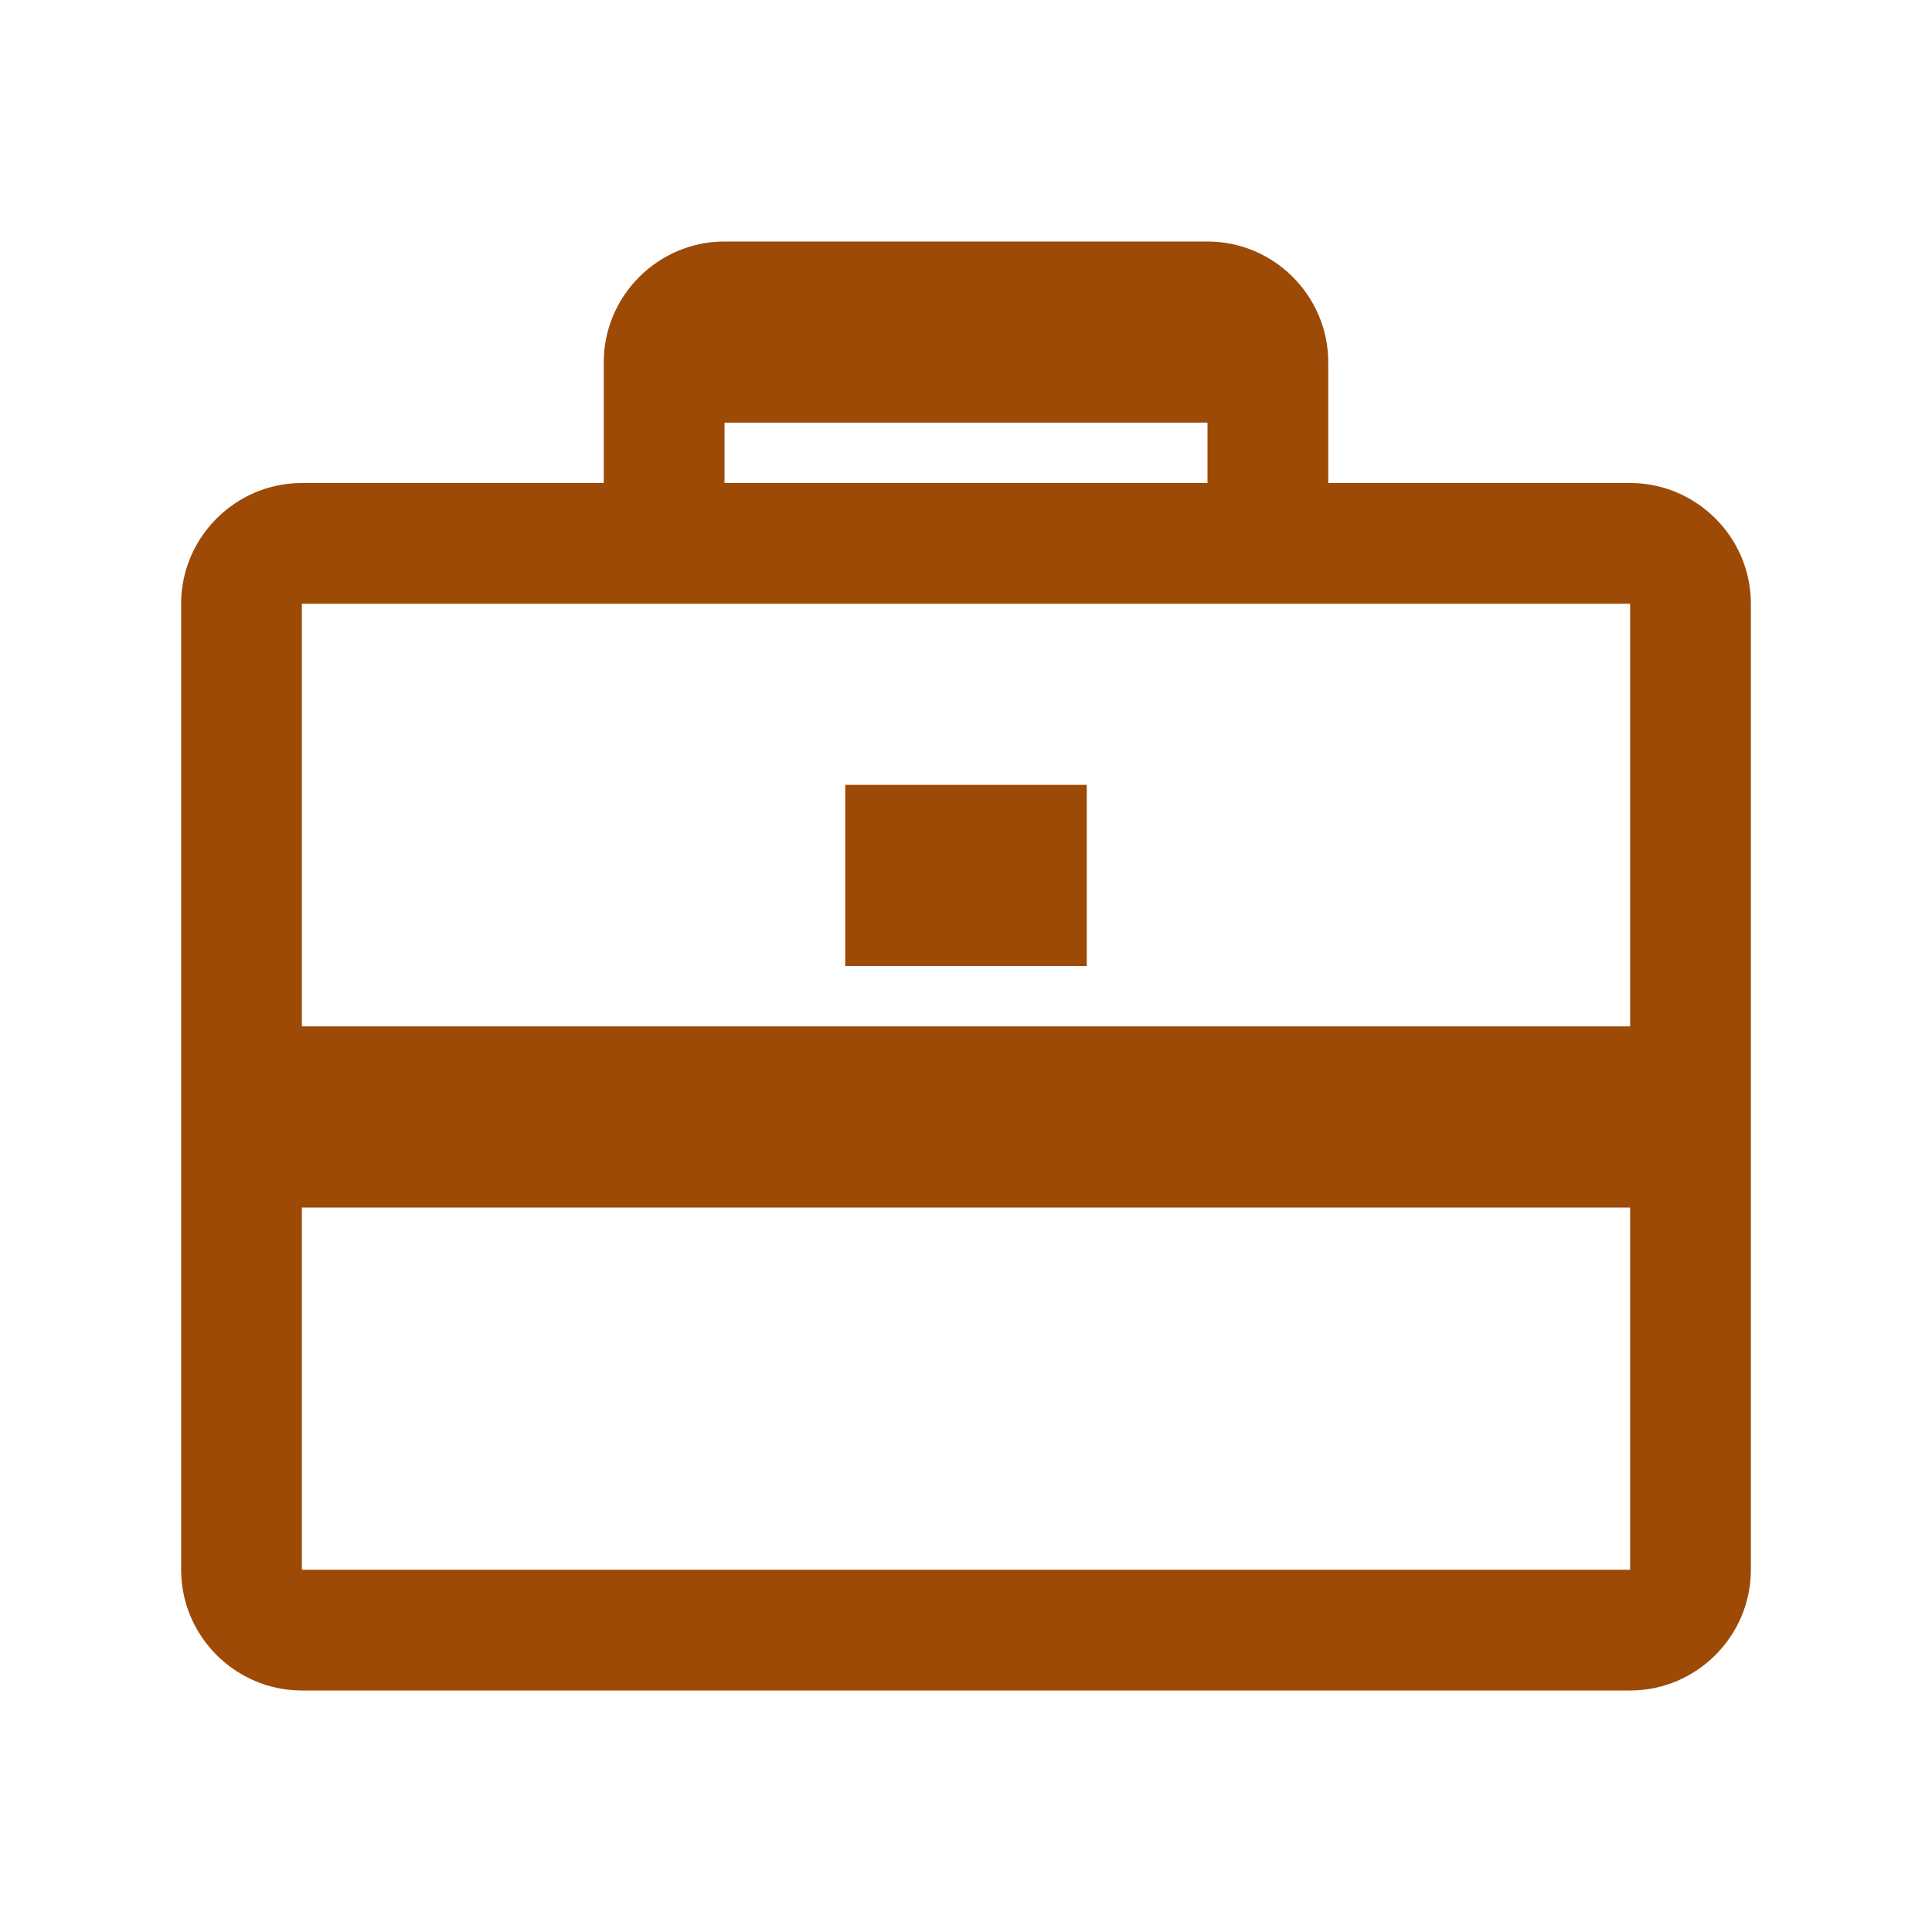
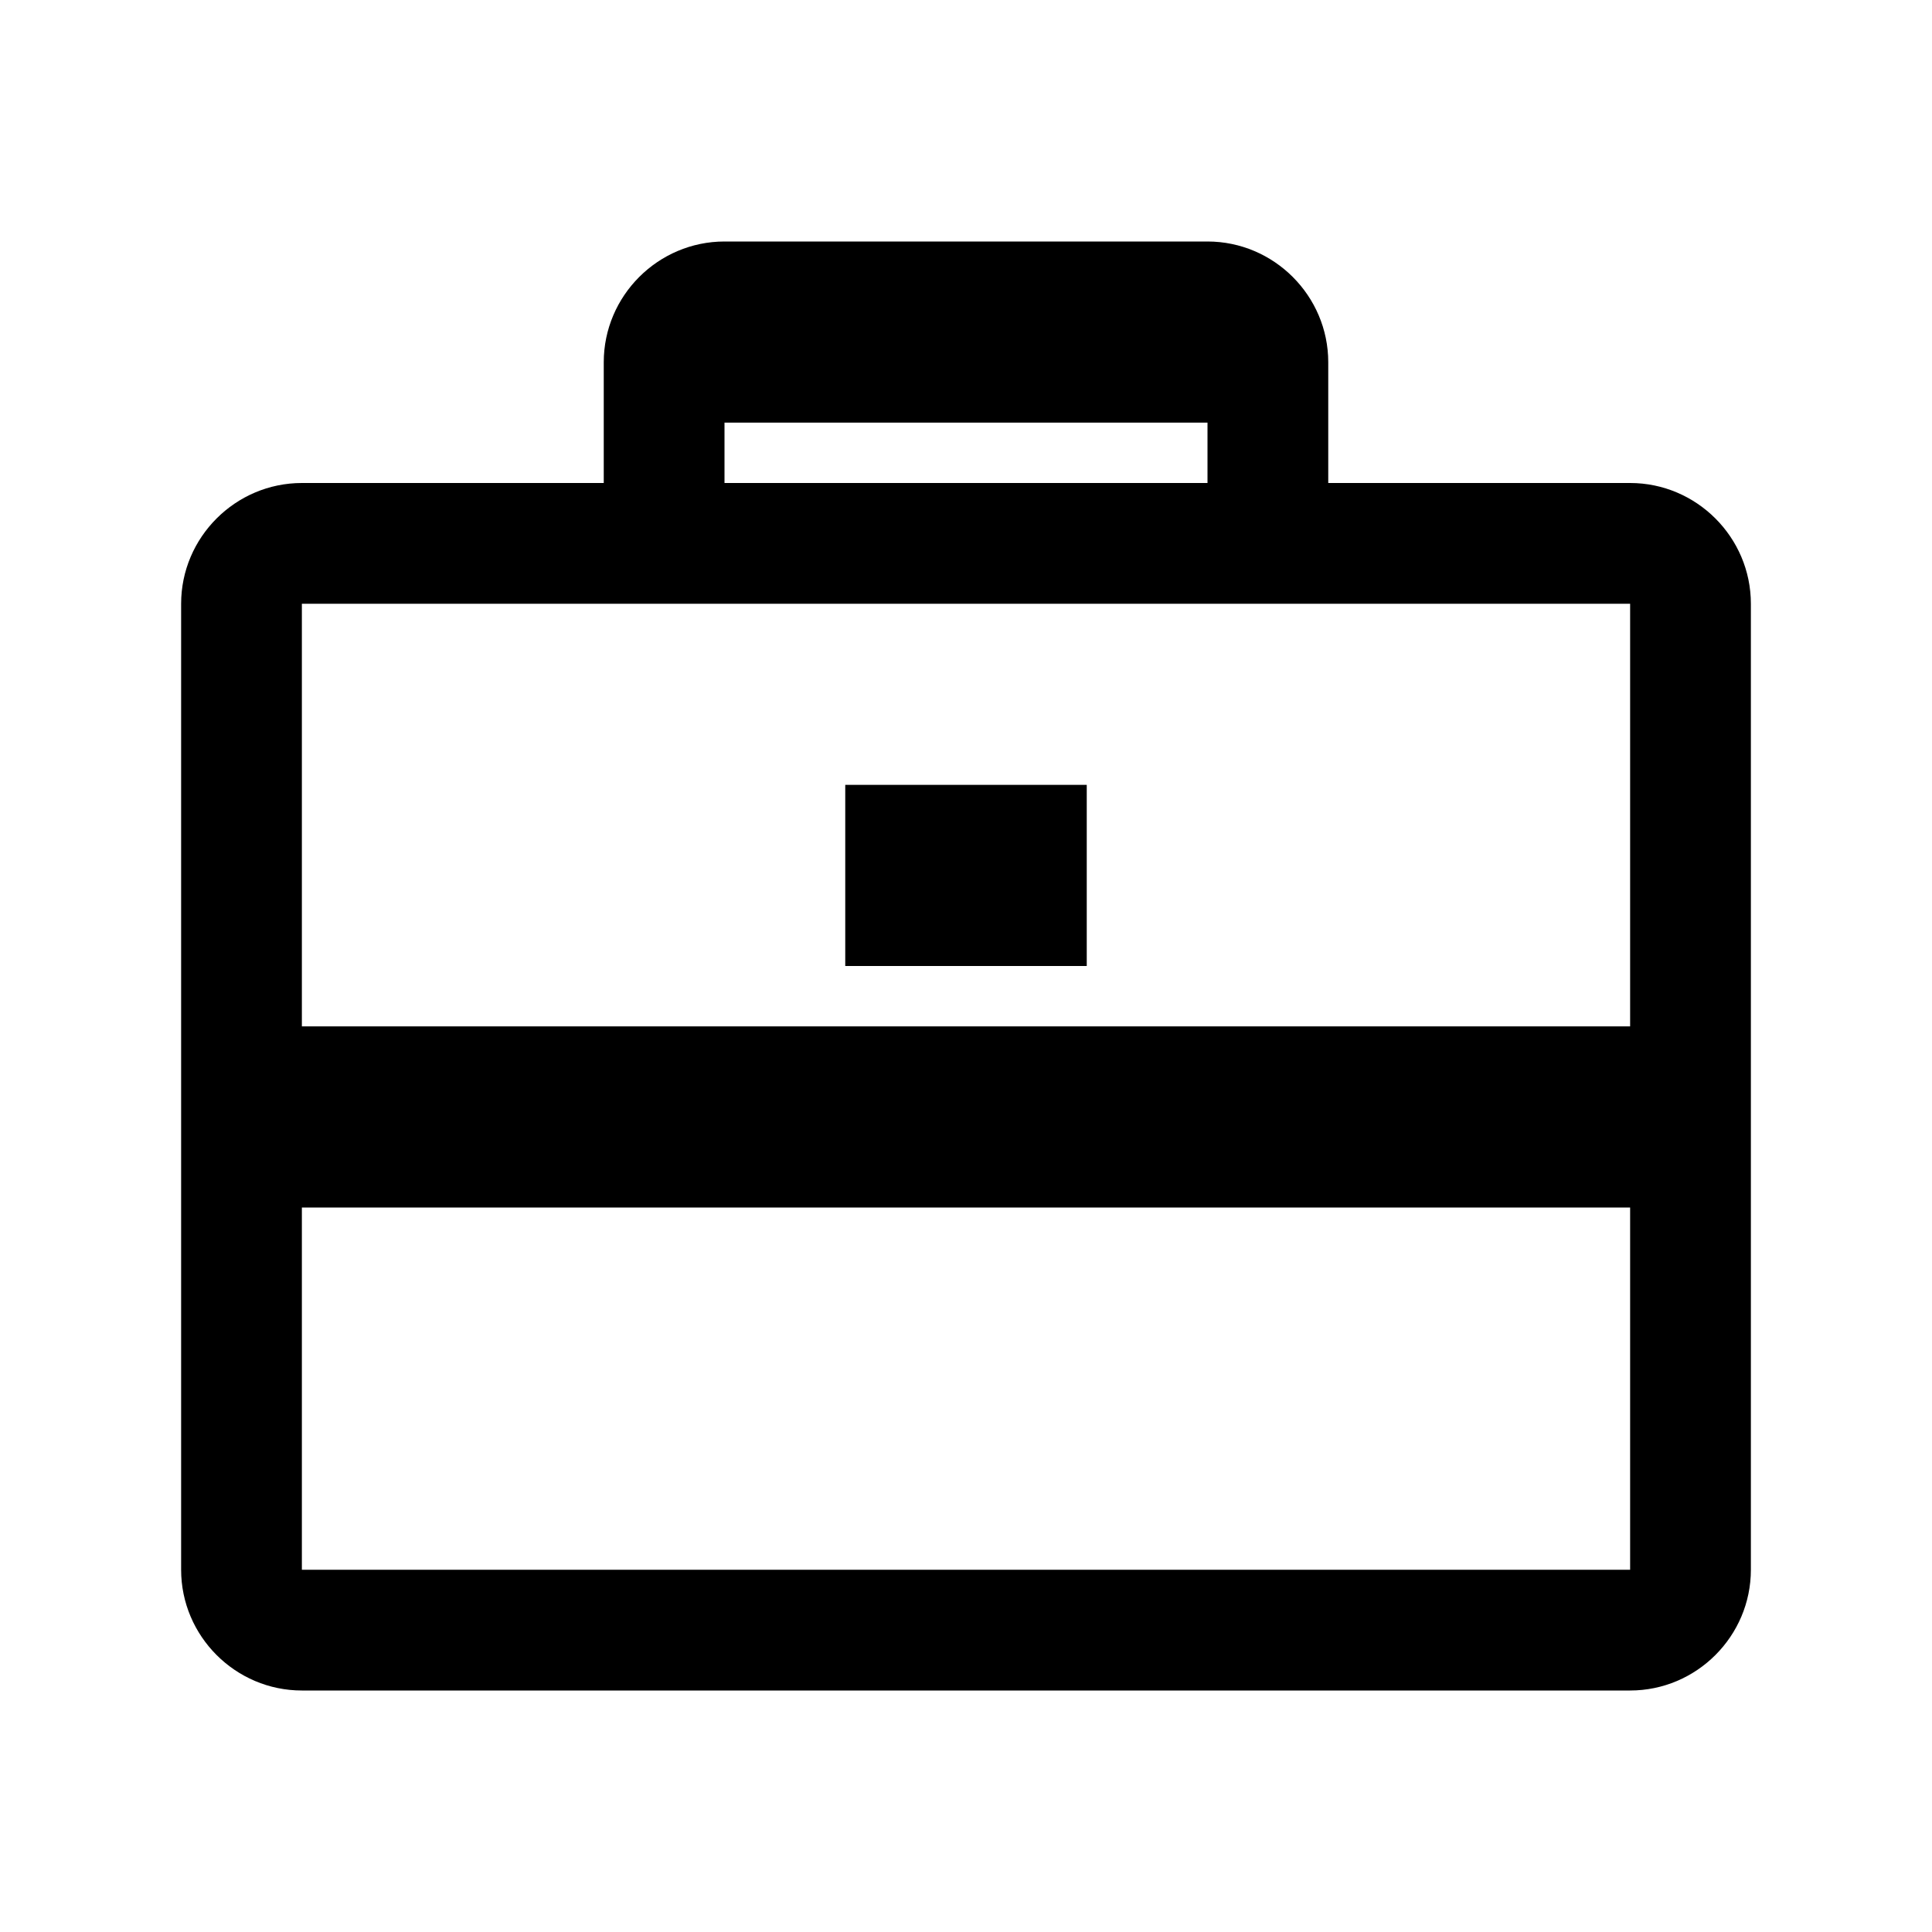
<svg xmlns="http://www.w3.org/2000/svg" width="16" height="16" viewBox="0 0 16 16" fill="none">
-   <path d="M6 2H10C10.55 2 11 2.45 11 3V4H13.5C14.05 4 14.5 4.45 14.5 5V13C14.5 13.55 14.05 14 13.5 14H2.5C1.95 14 1.5 13.55 1.5 13V5C1.5 4.45 1.95 4 2.5 4H5V3C5 2.45 5.45 2 6 2ZM6 3.5V4H10V3.5H6ZM2.5 5V8.5H13.5V5H2.5ZM2.5 13H13.5V10H2.5V13ZM7 8V6.5H9V8H7Z" fill="#9D4A06" />
+   <path d="M6 2H10C10.55 2 11 2.45 11 3V4H13.5C14.05 4 14.5 4.45 14.5 5V13C14.5 13.55 14.05 14 13.5 14H2.5C1.95 14 1.5 13.55 1.5 13V5C1.5 4.45 1.95 4 2.5 4H5V3C5 2.45 5.45 2 6 2ZM6 3.5V4H10V3.5H6ZM2.5 5V8.5H13.5V5H2.5ZM2.5 13H13.5V10H2.5V13ZM7 8V6.5H9V8H7Z" fill="currentColor" />
</svg>
